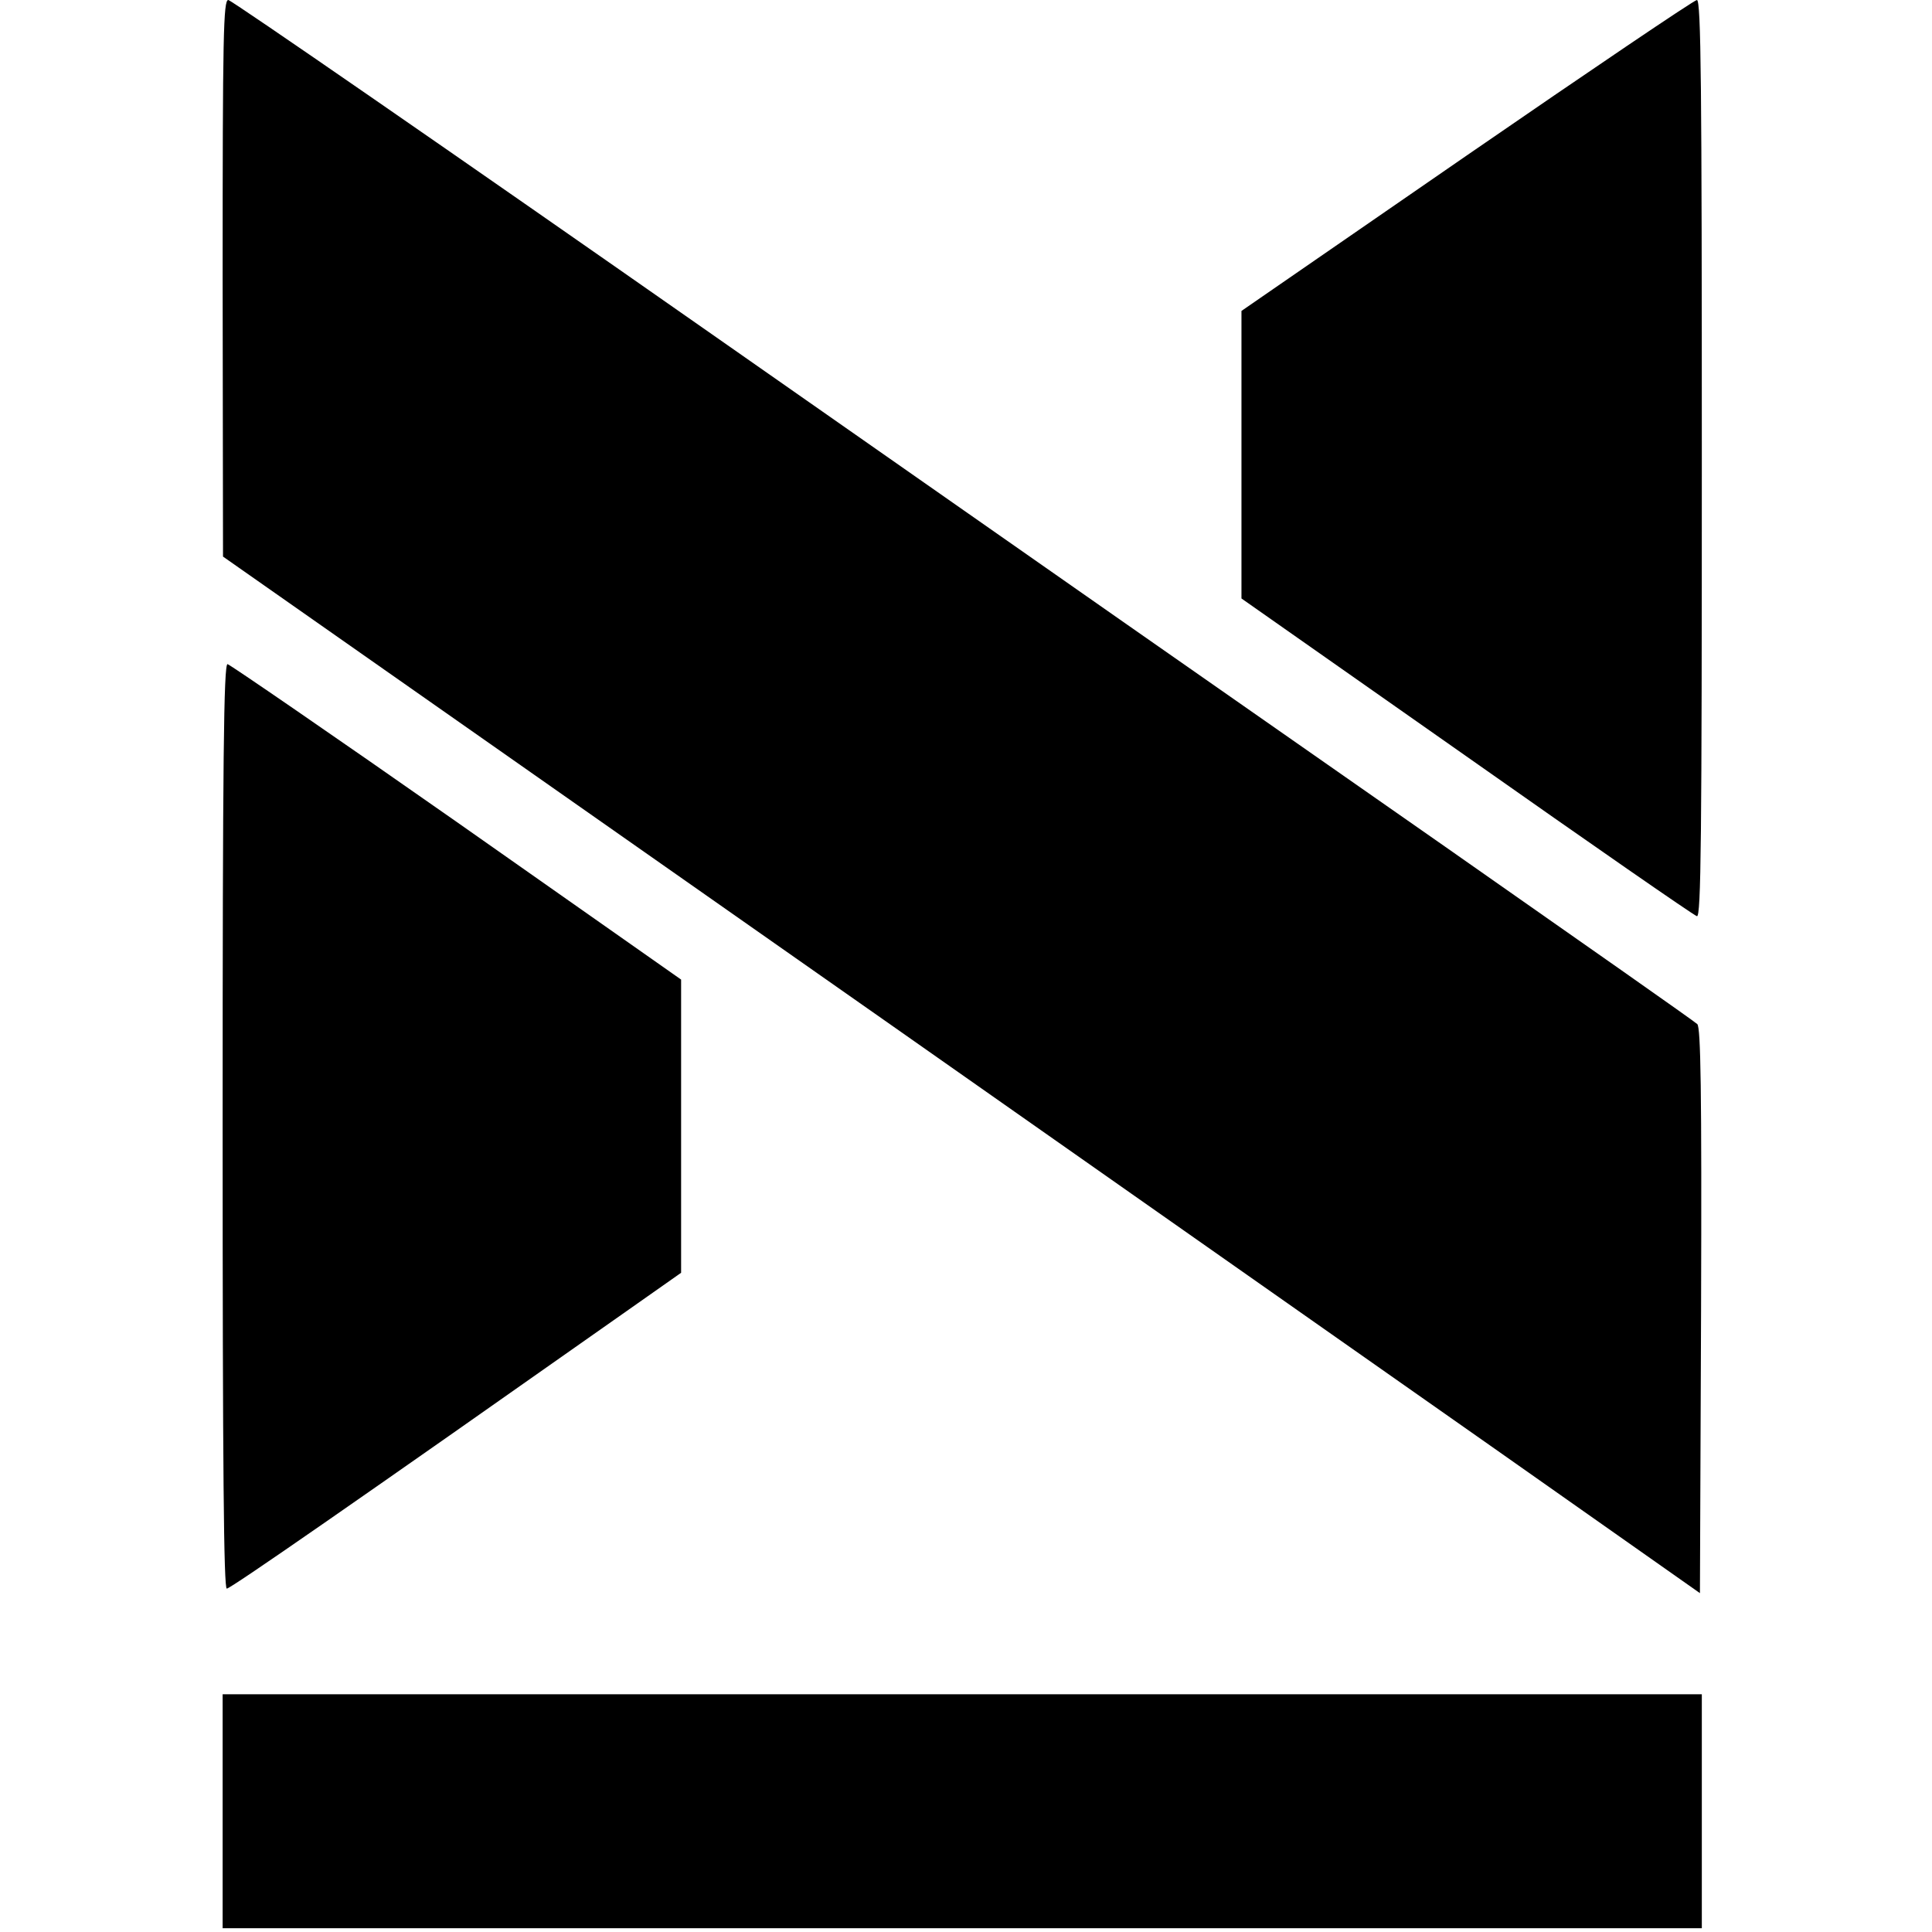
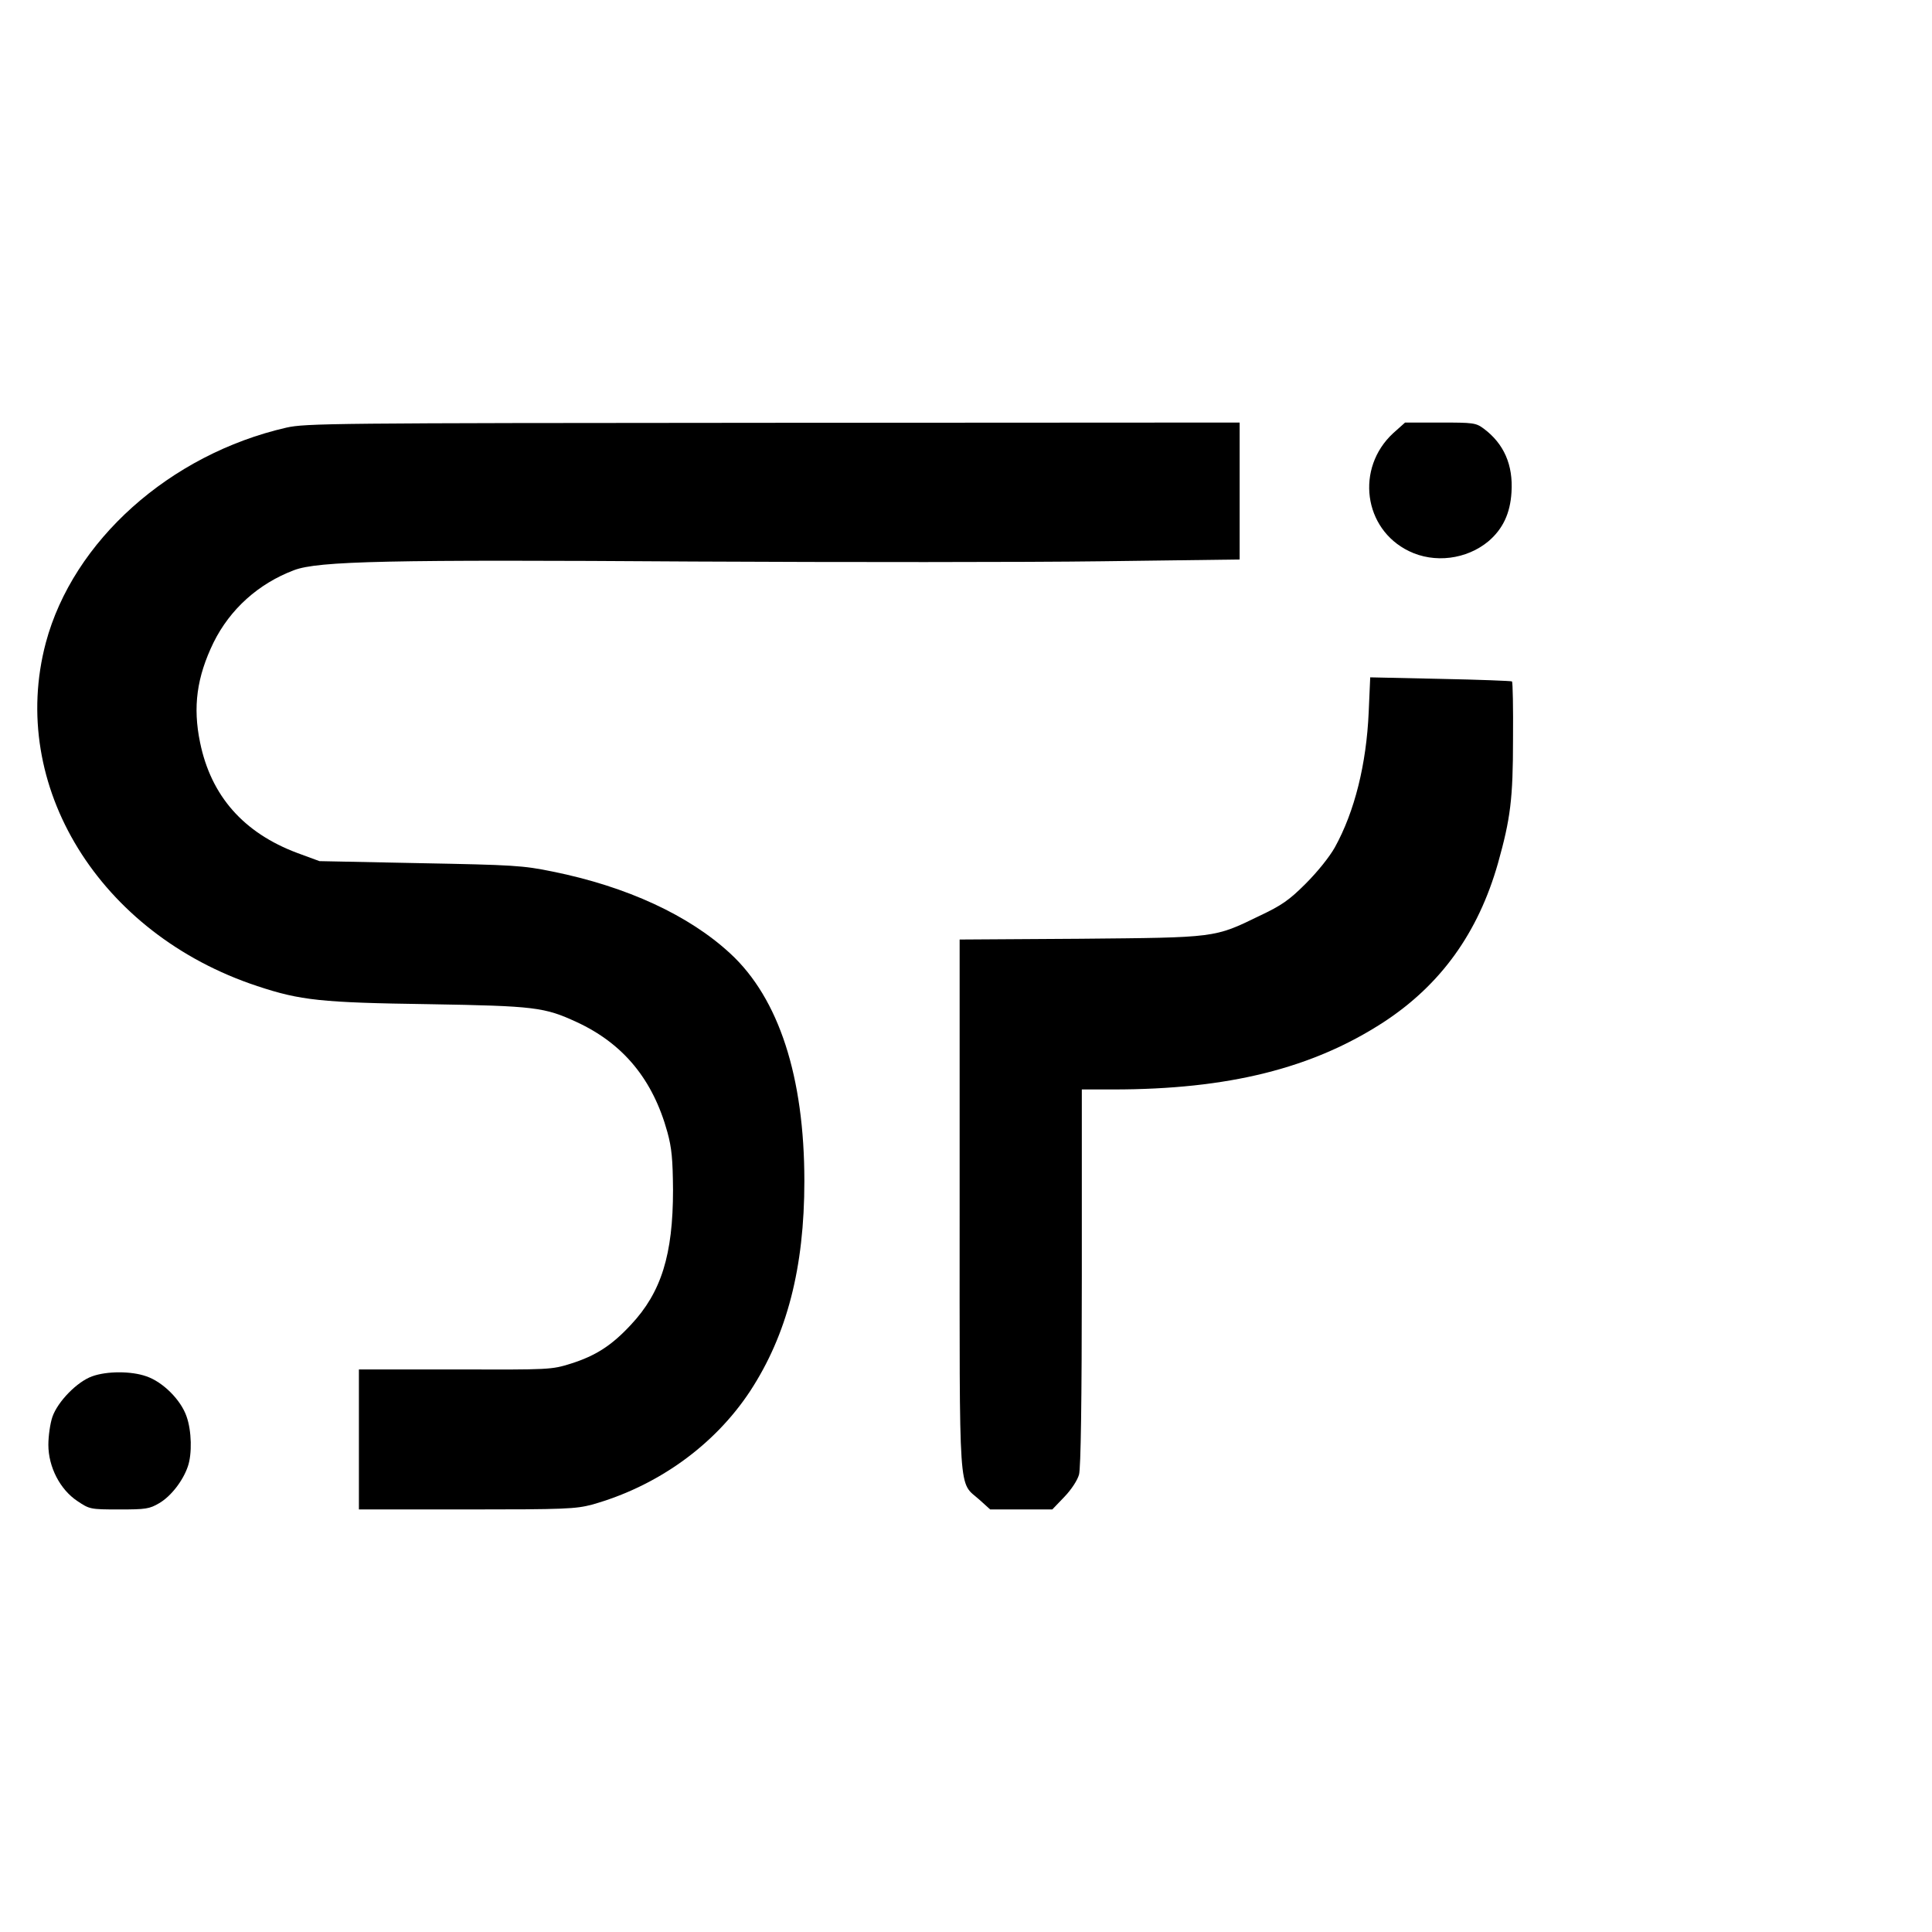
- <svg xmlns="http://www.w3.org/2000/svg" version="1.0" width="512pt" height="512pt" viewBox="0 0 512 512" preserveAspectRatio="xMidYMid meet">
-   <g transform="translate(0,512) scale(0.1,-0.1)" fill="#000000" stroke="none">
-     <path d="M590 4383 l1 -738 756 -530 c698 -489 1151 -807 2618 -1837 l540 -380 3 748 c2 590 -1 751 -10 760 -7 7 -308 218 -668 470 -360 251 -1230 859 -1933 1351 -702 491 -1284 893 -1292 893 -13 0 -15 -92 -15 -737z" />
-     <path d="M3887 4708 l-597 -412 0 -381 0 -381 597 -419 c328 -231 602 -421 610 -423 11 -3 13 204 13 1212 0 987 -2 1216 -13 1216 -7 0 -282 -186 -610 -412z" />
-     <path d="M590 2135 c0 -910 3 -1225 11 -1225 10 0 343 231 1049 728 l155 109 0 389 0 388 -595 418 c-327 229 -601 417 -607 418 -10 0 -13 -251 -13 -1225z" />
-     <path d="M590 320 l0 -310 1960 0 1960 0 0 310 0 310 -1960 0 -1960 0 0 -310z" />
+ <svg xmlns="http://www.w3.org/2000/svg" version="1.0" width="512pt" height="512pt" viewBox="0 0 759 427" preserveAspectRatio="xMidYMid meet">
+   <g transform="translate(0,427) scale(0.1,-0.1)" fill="#000000" stroke="none">
+     <path class="change-fill" d="M1125 4250 c-458 -105 -838 -445 -945 -845 -149 -561 210 -1144 831 -1349 169 -56 250 -65 674 -71 417 -7 454 -12 580 -70 184 -85 300 -226 357 -433 17 -62 21 -106 22 -227 0 -254 -46 -402 -165 -529 -75 -81 -138 -122 -236 -153 -77 -24 -81 -24 -455 -23 l-378 0 0 -275 0 -275 423 0 c388 0 428 2 493 19 256 72 480 232 621 446 145 222 213 485 213 825 0 409 -100 718 -291 894 -162 150 -406 263 -698 322 -117 24 -154 26 -521 33 l-395 8 -87 32 c-211 79 -339 224 -382 434 -29 140 -13 257 53 393 65 131 176 231 316 284 95 36 372 42 1571 34 584 -3 1305 -3 1603 1 l541 7 0 269 0 269 -1832 -1 c-1738 -1 -1837 -2 -1913 -19z" />
+     <path class="change-fill" d="M5473 4228 c-148 -137 -117 -376 62 -463 100 -49 227 -33 313 39 56 48 85 109 90 192 7 108 -30 191 -109 250 -31 23 -41 24 -171 24 l-138 0 -47 -42z" />
+     <path class="change-fill" d="M5377 3132 c-9 -204 -55 -390 -133 -531 -22 -39 -69 -97 -115 -143 -64 -64 -94 -85 -181 -126 -179 -87 -168 -85 -705 -90 l-473 -3 0 -1042 c0 -1174 -6 -1084 78 -1159 l42 -38 122 0 122 0 47 49 c28 29 52 66 58 88 7 25 11 286 11 776 l0 737 123 0 c453 0 783 83 1062 264 225 147 372 351 450 625 49 175 59 252 59 488 1 122 -1 223 -4 226 -3 2 -129 7 -281 10 l-276 6 -6 -137z" />
+     <path class="change-fill" d="M362 523 c-59 -21 -135 -99 -156 -159 -9 -26 -16 -76 -16 -110 0 -87 46 -176 114 -221 48 -32 50 -33 164 -33 105 0 119 2 158 25 46 27 93 88 112 144 17 49 15 140 -5 196 -22 65 -93 136 -158 158 -59 21 -155 21 -213 0z" />
  </g>
</svg>
